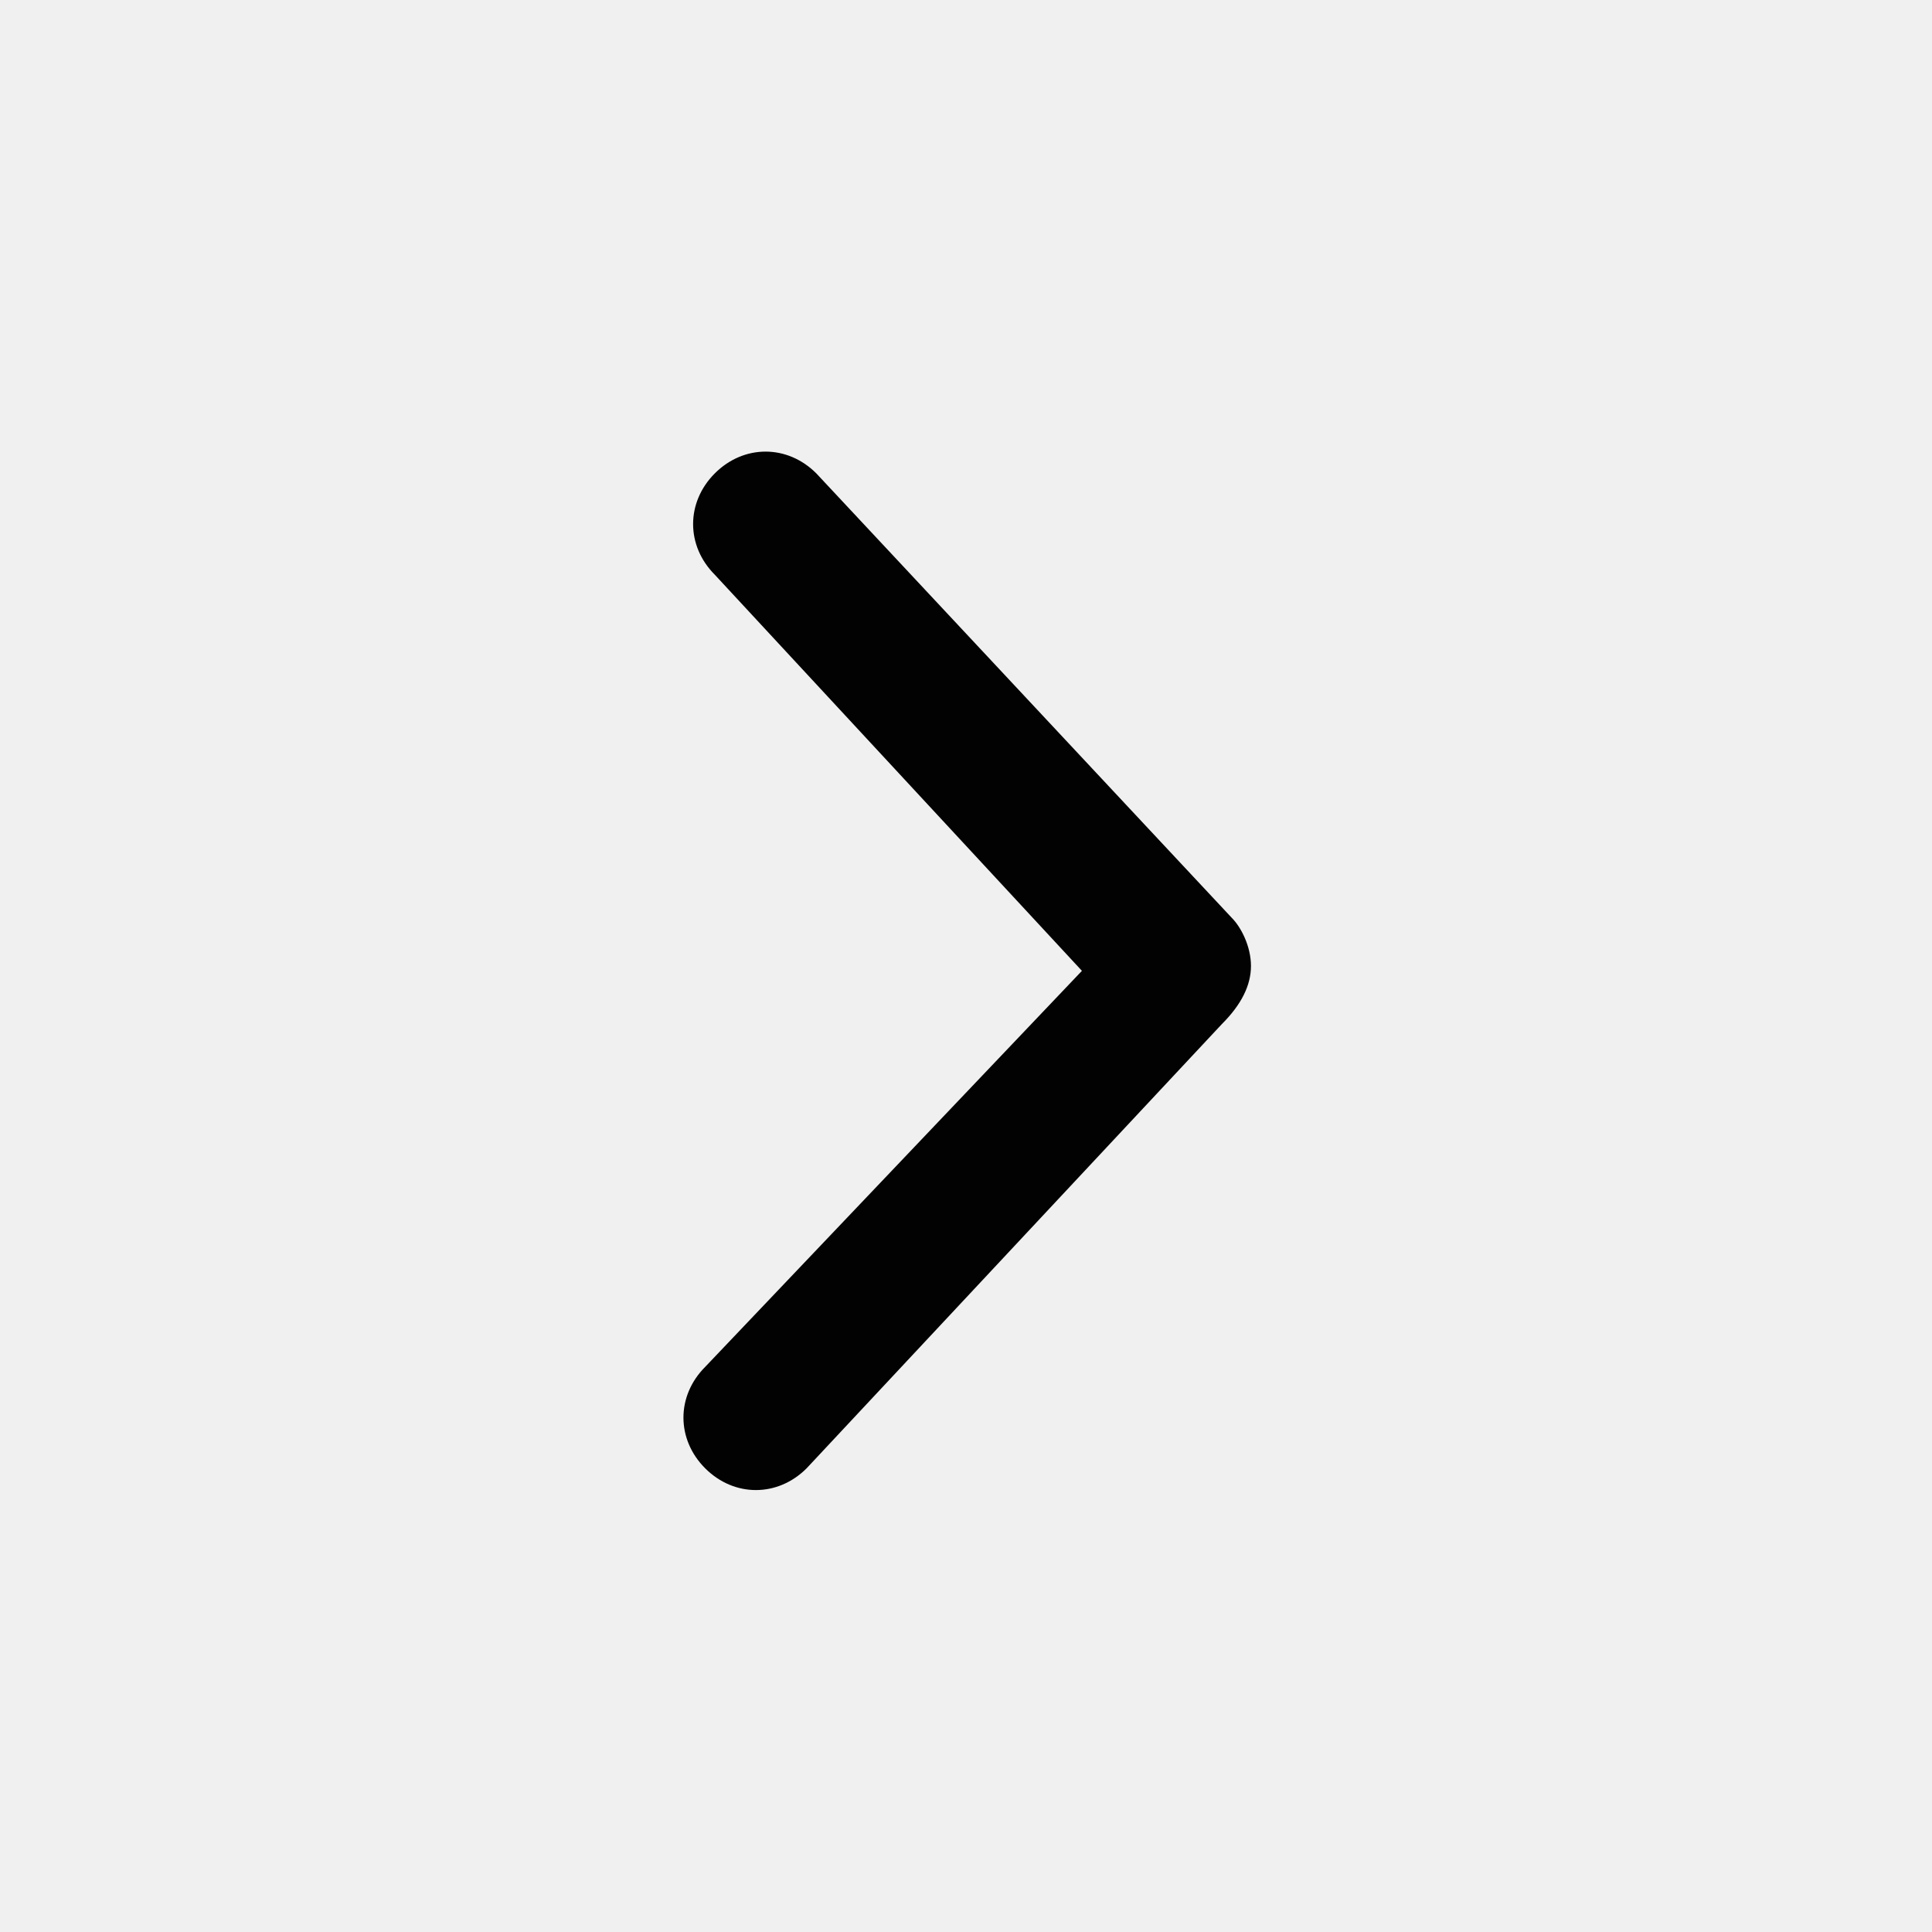
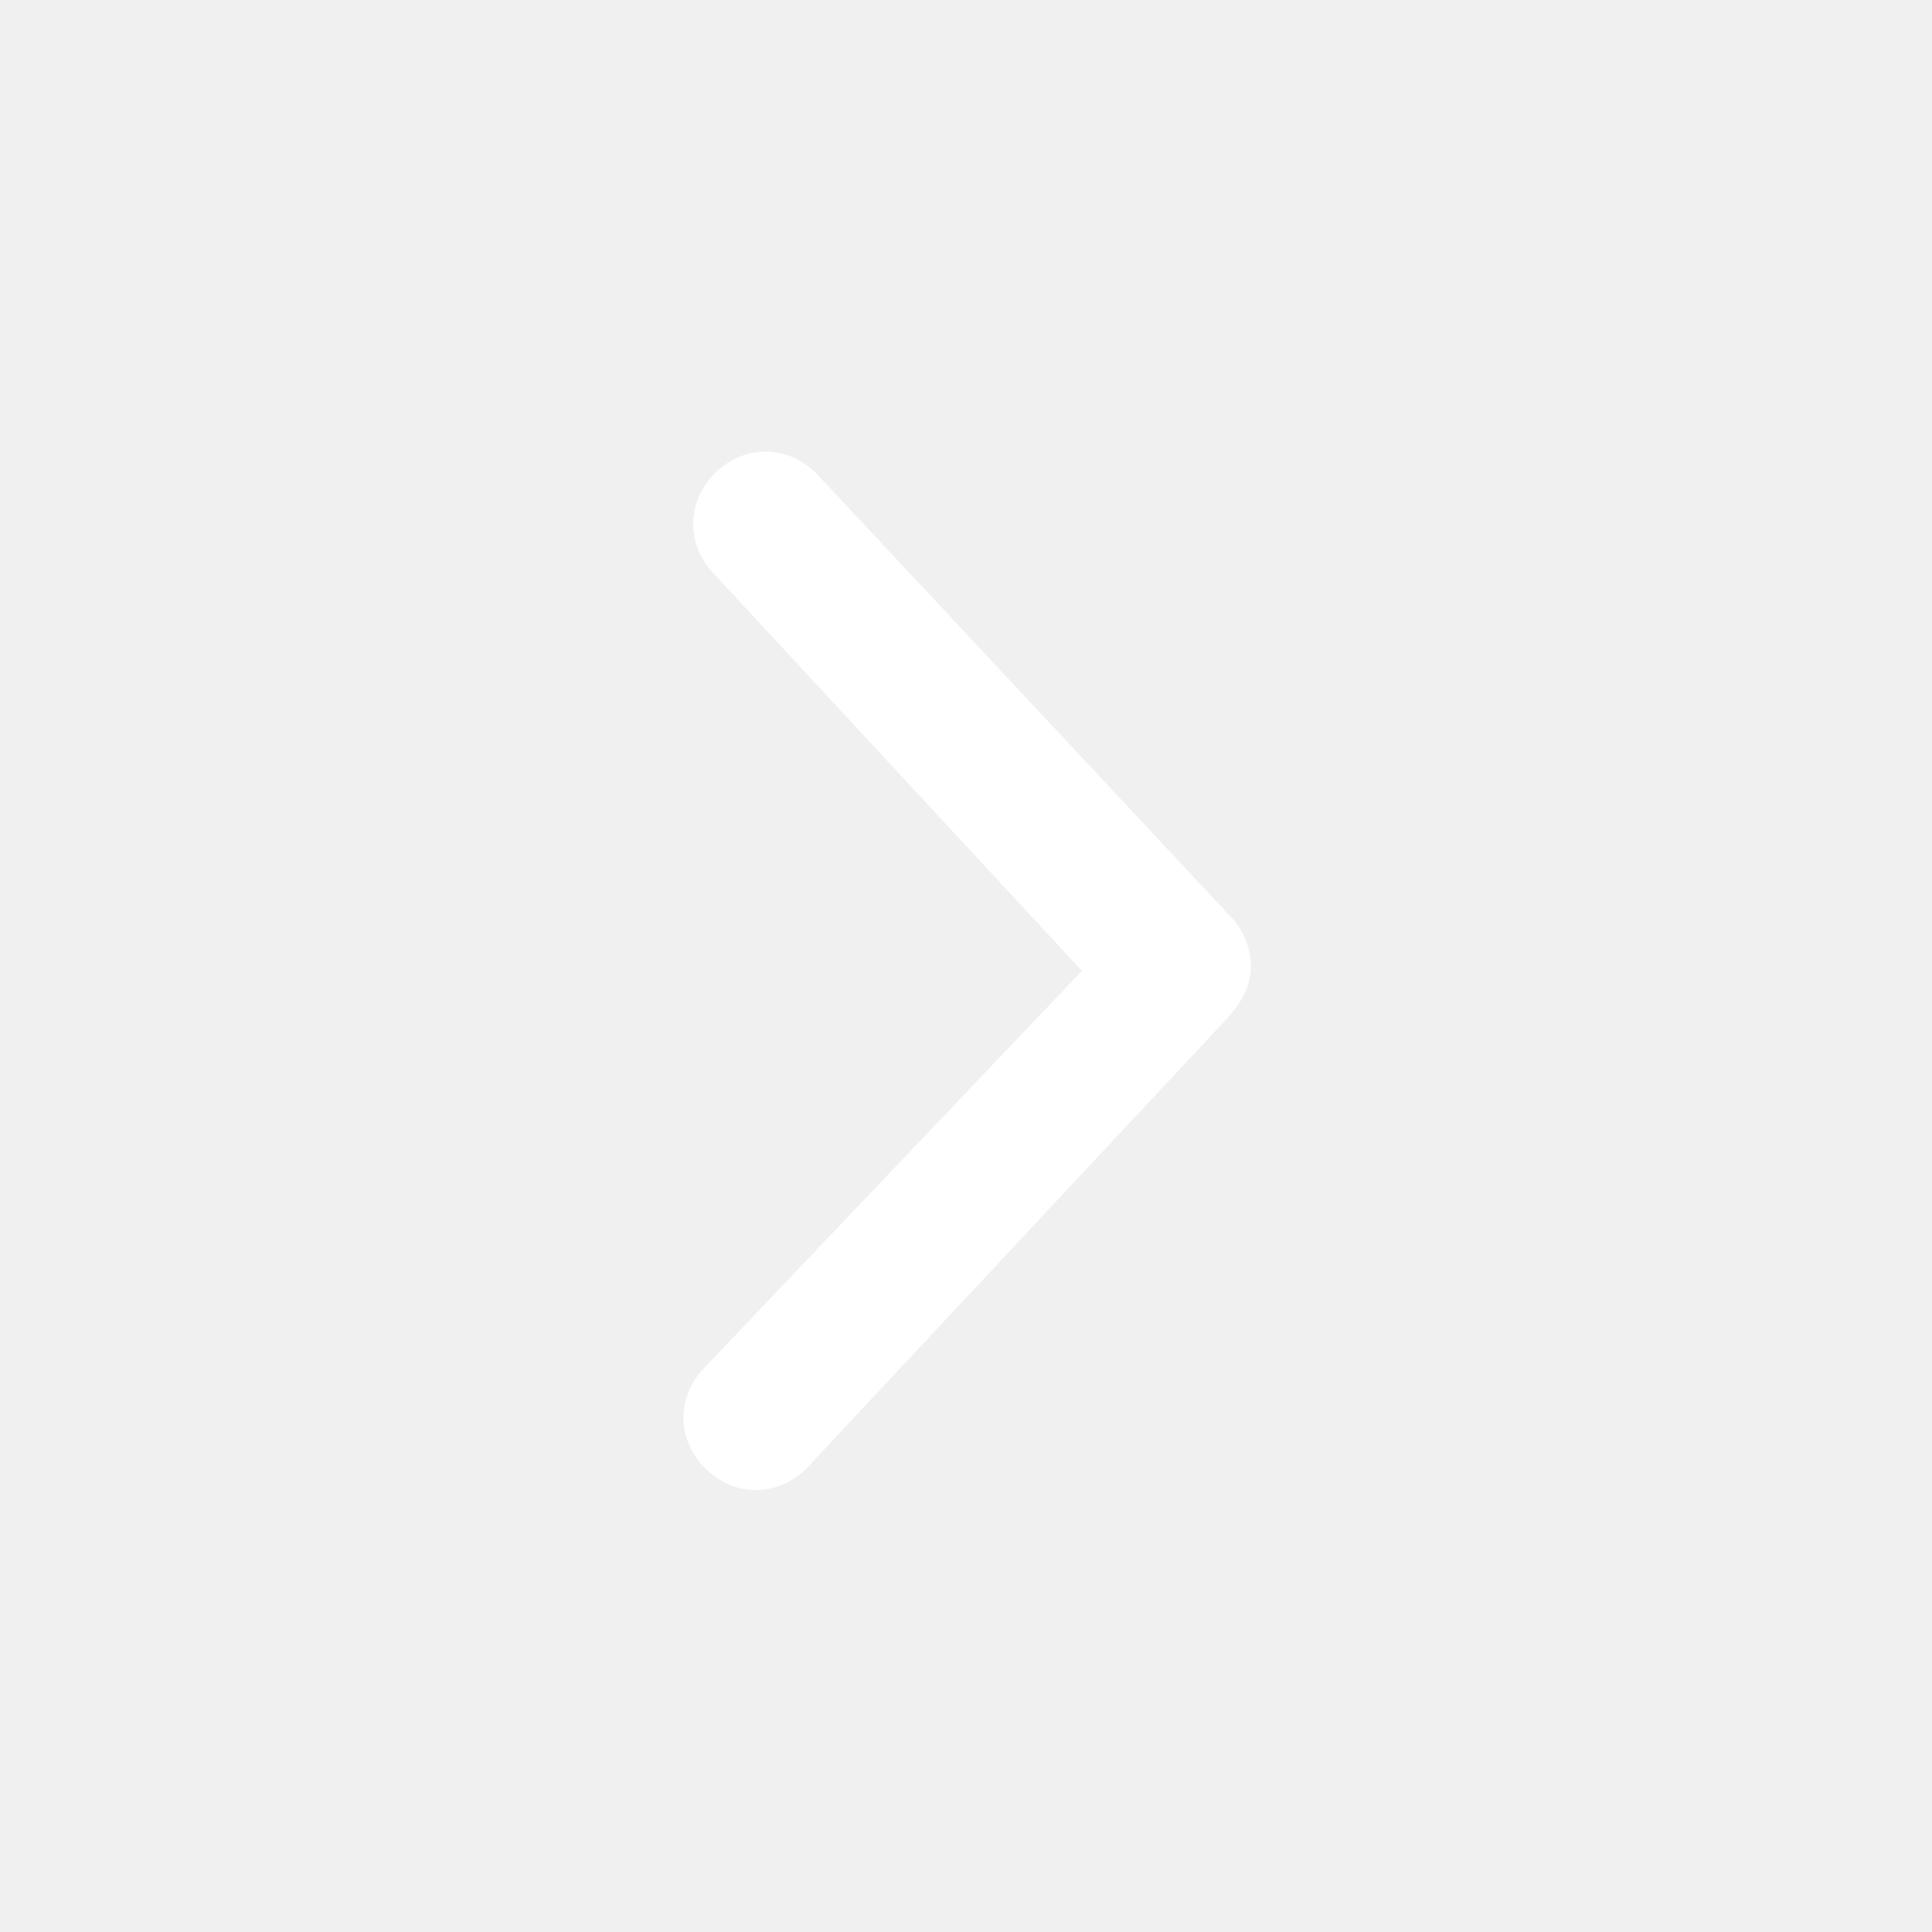
<svg xmlns="http://www.w3.org/2000/svg" version="1.1" id="info" x="0px" y="0px" width="40px" height="40px" viewBox="0 0 40 40" style="enable-background:new 0 0 40 40;" xml:space="preserve">
  <g>
-     <path style="fill:#020203;" d="M25.9,20c0-0.4-0.2-0.8-0.4-1l-8.6-9.2c-0.6-0.6-1.5-0.6-2.1,0c-0.6,0.6-0.6,1.5,0,2.1l7.6,8.2   l-7.8,8.2c-0.6,0.6-0.6,1.5,0,2.1c0.6,0.6,1.5,0.6,2.1,0l8.6-9.2C25.7,20.8,25.9,20.4,25.9,20z" />
+     <path style="fill:#FFFFFF;" d="M25.9,20c0-0.4-0.2-0.8-0.4-1l-8.6-9.2c-0.6-0.6-1.5-0.6-2.1,0c-0.6,0.6-0.6,1.5,0,2.1l7.6,8.2   l-7.8,8.2c-0.6,0.6-0.6,1.5,0,2.1c0.6,0.6,1.5,0.6,2.1,0l8.6-9.2C25.7,20.8,25.9,20.4,25.9,20z" />
  </g>
</svg>
